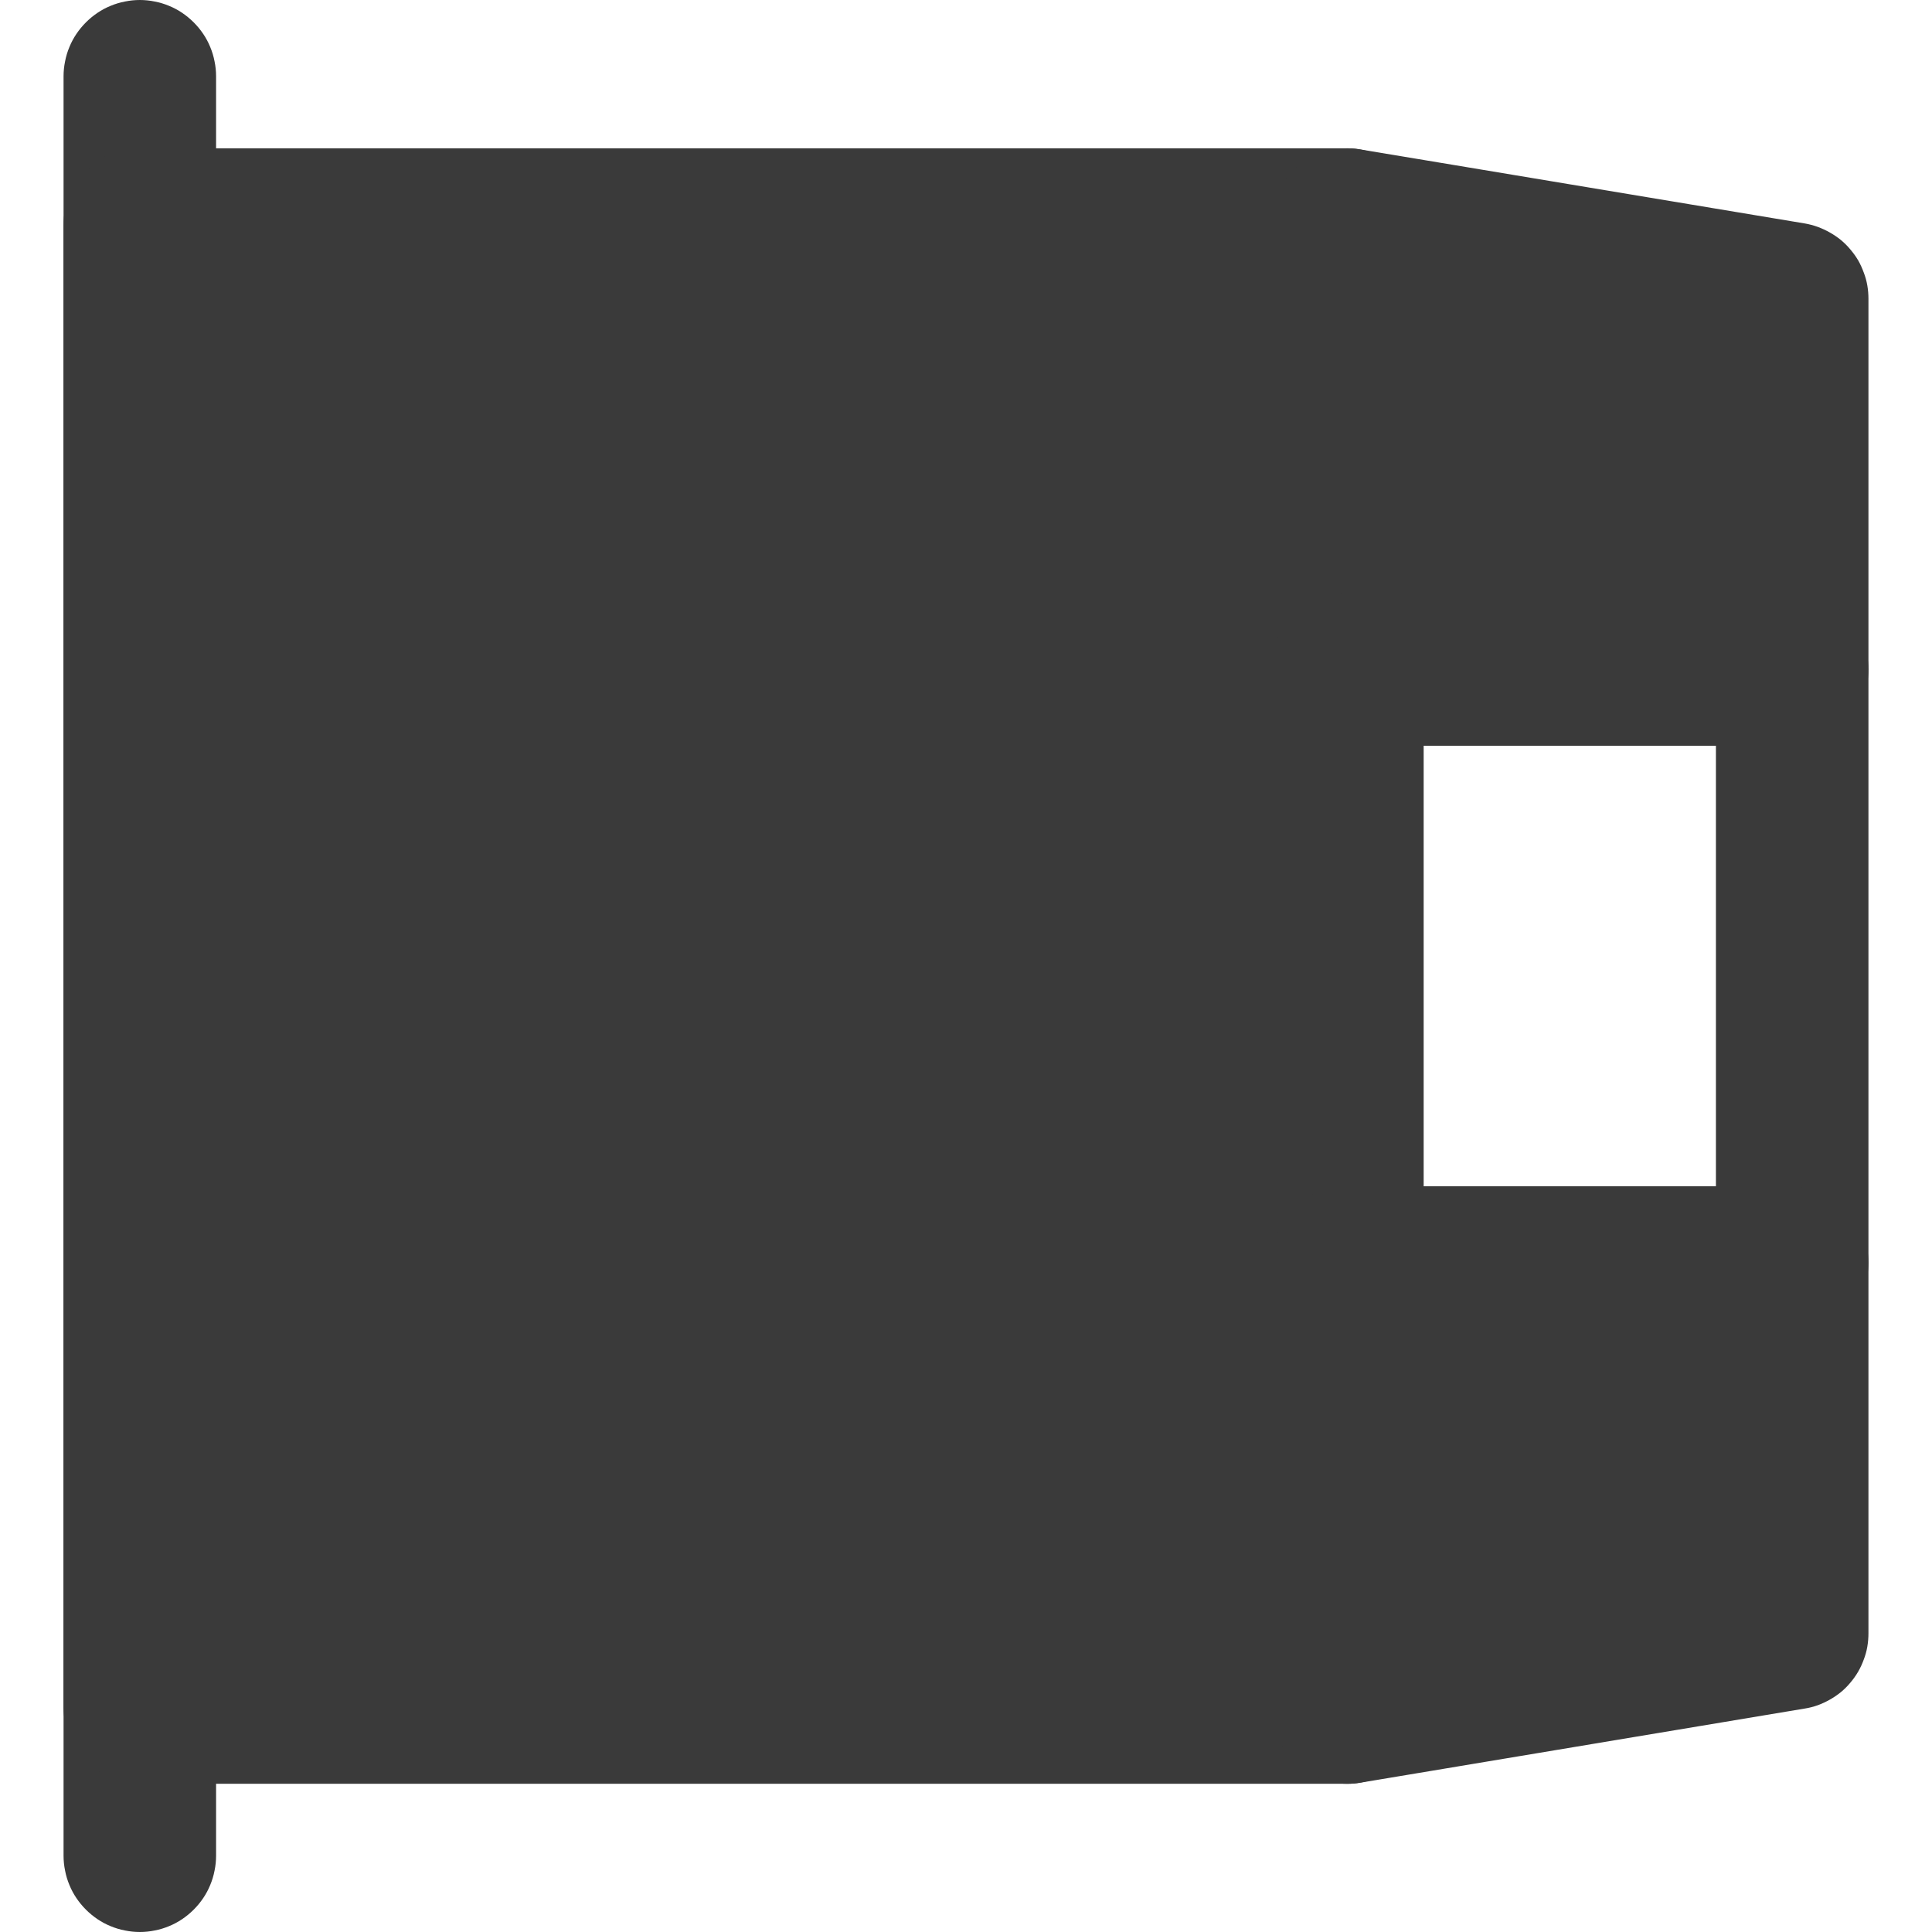
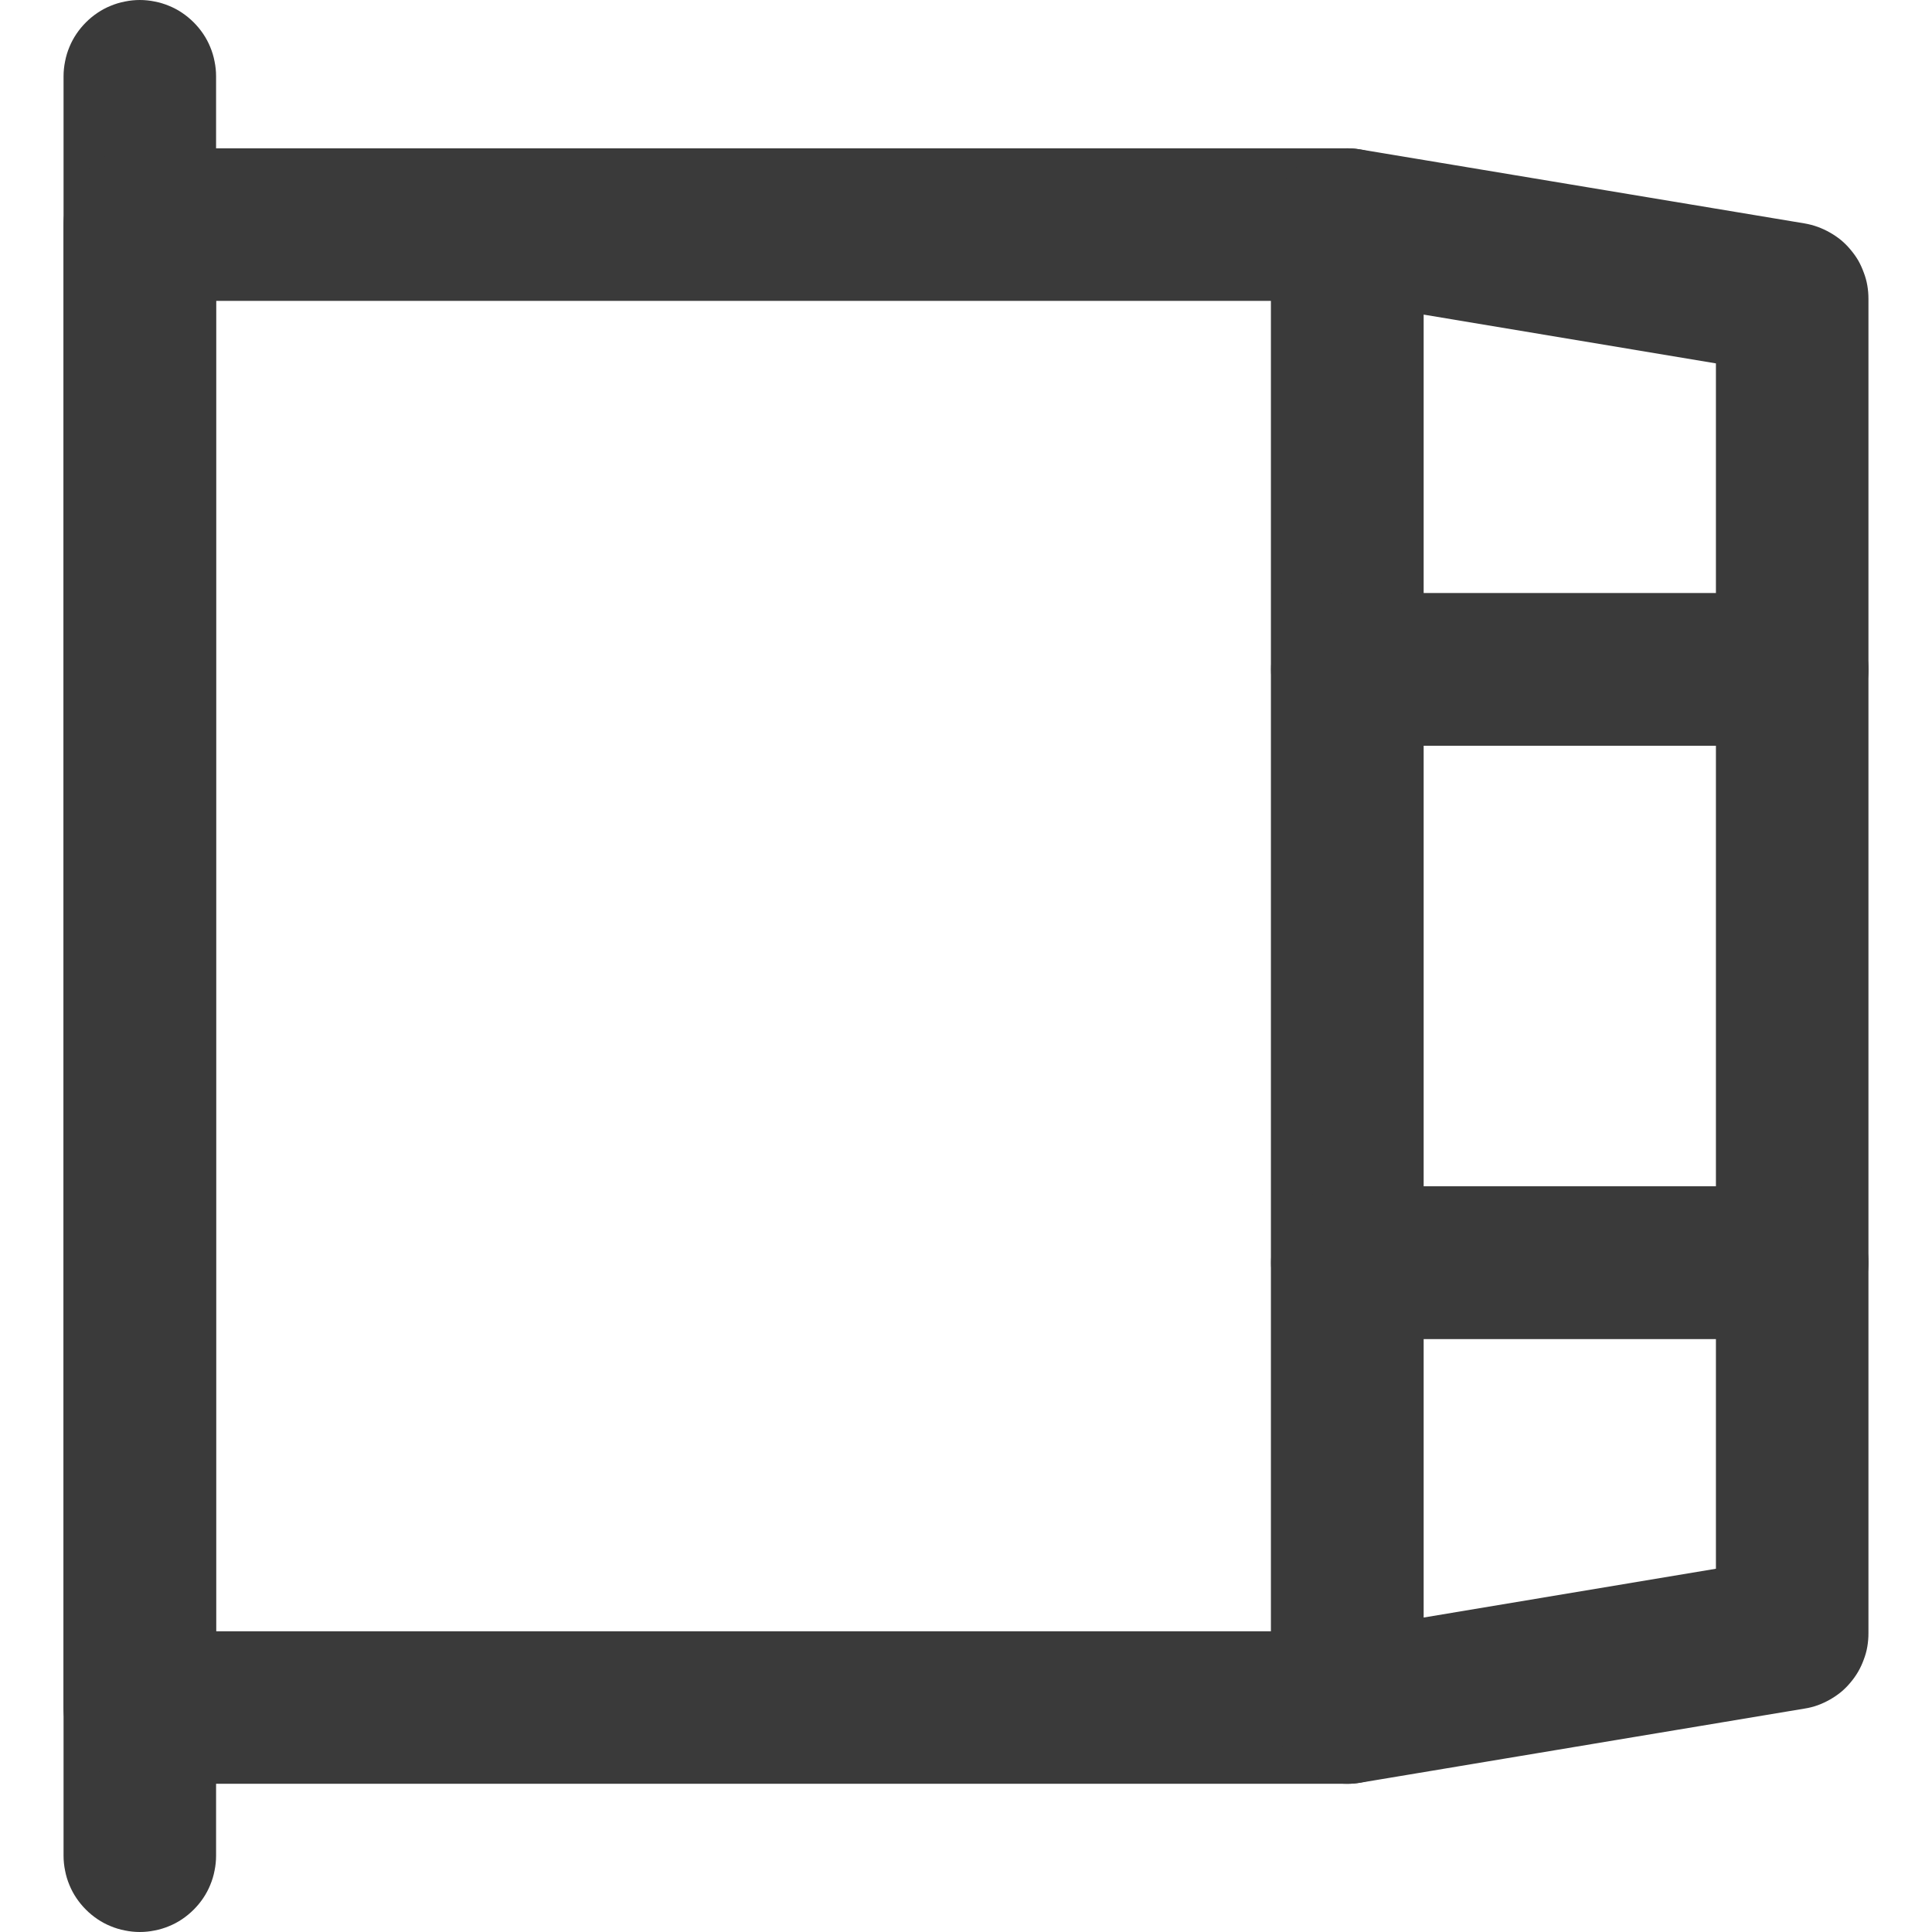
- <svg xmlns="http://www.w3.org/2000/svg" viewBox="-0.6 -0.6 14.2 15.2" width="16" height="16">
+ <svg xmlns="http://www.w3.org/2000/svg" fill-rule="evenodd" clip-rule="evenodd" viewBox="-0.6 -0.6 14.2 15.2" width="16" height="16">
  <path d="M-0.6,0Q-0.6,-0.059,-0.588,-0.117Q-0.577,-0.175,-0.554,-0.23Q-0.532,-0.284,-0.499,-0.333Q-0.466,-0.382,-0.424,-0.424Q-0.382,-0.466,-0.333,-0.499Q-0.284,-0.532,-0.23,-0.554Q-0.175,-0.577,-0.117,-0.588Q-0.059,-0.6,0,-0.6Q0.059,-0.6,0.117,-0.588Q0.175,-0.577,0.23,-0.554Q0.284,-0.532,0.333,-0.499Q0.382,-0.466,0.424,-0.424Q0.466,-0.382,0.499,-0.333Q0.532,-0.284,0.554,-0.23Q0.577,-0.175,0.588,-0.117Q0.6,-0.059,0.6,0L0.6,0L0.6,14L0.6,14Q0.6,14.059,0.588,14.117Q0.577,14.175,0.554,14.23Q0.532,14.284,0.499,14.333Q0.466,14.382,0.424,14.424Q0.382,14.466,0.333,14.499Q0.284,14.532,0.23,14.554Q0.175,14.577,0.117,14.588Q0.059,14.6,0,14.6Q-0.059,14.6,-0.117,14.588Q-0.175,14.577,-0.23,14.554Q-0.284,14.532,-0.333,14.499Q-0.382,14.466,-0.424,14.424Q-0.466,14.382,-0.499,14.333Q-0.532,14.284,-0.554,14.23Q-0.577,14.175,-0.588,14.117Q-0.6,14.059,-0.6,14L-0.6,14L-0.6,0L-0.6,0Z" fill="#3A3A3A" />
  <path d="M0,0.567Q-0.059,0.567,-0.117,0.579Q-0.175,0.59,-0.23,0.613Q-0.284,0.635,-0.333,0.668Q-0.382,0.701,-0.424,0.743Q-0.466,0.785,-0.499,0.834Q-0.532,0.883,-0.554,0.937Q-0.577,0.992,-0.588,1.05Q-0.6,1.108,-0.6,1.167L-0.6,12.834Q-0.6,12.893,-0.588,12.951Q-0.577,13.009,-0.554,13.064Q-0.532,13.118,-0.499,13.167Q-0.466,13.216,-0.424,13.258Q-0.382,13.3,-0.333,13.333Q-0.284,13.366,-0.23,13.388Q-0.175,13.411,-0.117,13.422Q-0.059,13.434,0,13.434L9.5,13.434Q9.559,13.434,9.617,13.422Q9.675,13.411,9.73,13.388Q9.784,13.365,9.833,13.333Q9.882,13.3,9.924,13.258Q9.966,13.216,9.999,13.167Q10.032,13.118,10.054,13.063Q10.077,13.009,10.088,12.951Q10.1,12.893,10.1,12.834L10.1,1.167Q10.1,1.108,10.088,1.05Q10.077,0.992,10.054,0.937Q10.032,0.883,9.999,0.834Q9.966,0.785,9.924,0.743Q9.882,0.701,9.833,0.668Q9.784,0.635,9.73,0.613Q9.675,0.59,9.617,0.579Q9.559,0.567,9.5,0.567L0,0.567Z M0.6,1.767L0.6,12.234L8.9,12.234L8.9,1.767L0.6,1.767Z" fill="#3A3A3A" />
  <path d="M8.908,1.068Q8.9,1.117,8.9,1.167L8.9,4.667Q8.9,4.726,8.912,4.784Q8.923,4.842,8.946,4.897Q8.968,4.951,9.001,5Q9.034,5.049,9.076,5.091Q9.118,5.133,9.167,5.166Q9.216,5.199,9.27,5.221Q9.325,5.244,9.383,5.255Q9.441,5.267,9.5,5.267L13,5.267Q13.059,5.267,13.117,5.255Q13.175,5.244,13.23,5.221Q13.284,5.199,13.333,5.166Q13.382,5.133,13.424,5.091Q13.466,5.049,13.499,5Q13.532,4.951,13.554,4.897Q13.577,4.842,13.588,4.784Q13.6,4.726,13.6,4.667L13.6,1.75Q13.6,1.697,13.591,1.645Q13.582,1.593,13.563,1.544Q13.545,1.494,13.519,1.448Q13.492,1.403,13.458,1.363Q13.424,1.322,13.383,1.288Q13.342,1.255,13.296,1.229Q13.25,1.203,13.201,1.185Q13.151,1.167,13.099,1.158L9.599,0.575Q9.481,0.556,9.365,0.582Q9.248,0.609,9.151,0.679Q9.054,0.748,8.991,0.849Q8.928,0.951,8.908,1.068Z M10.1,1.875L10.1,4.067L12.4,4.067L12.4,2.259L10.1,1.875Z" fill="#3A3A3A" />
  <path d="M8.9,9.334L8.9,4.667Q8.9,4.608,8.912,4.55Q8.923,4.492,8.946,4.437Q8.968,4.383,9.001,4.334Q9.034,4.285,9.076,4.243Q9.118,4.201,9.167,4.168Q9.216,4.135,9.27,4.113Q9.325,4.09,9.383,4.079Q9.441,4.067,9.5,4.067L13,4.067Q13.059,4.067,13.117,4.079Q13.175,4.09,13.23,4.113Q13.284,4.135,13.333,4.168Q13.382,4.201,13.424,4.243Q13.466,4.285,13.499,4.334Q13.532,4.383,13.554,4.437Q13.577,4.492,13.588,4.55Q13.6,4.608,13.6,4.667L13.6,9.334Q13.6,9.393,13.588,9.451Q13.577,9.509,13.554,9.563Q13.532,9.618,13.499,9.667Q13.466,9.716,13.424,9.758Q13.382,9.8,13.333,9.833Q13.284,9.865,13.23,9.888Q13.175,9.911,13.117,9.922Q13.059,9.934,13,9.934L9.5,9.934Q9.441,9.934,9.383,9.922Q9.325,9.911,9.27,9.888Q9.216,9.865,9.167,9.833Q9.118,9.8,9.076,9.758Q9.034,9.716,9.001,9.667Q8.968,9.618,8.946,9.563Q8.923,9.509,8.912,9.451Q8.9,9.393,8.9,9.334Z M12.4,5.267L10.1,5.267L10.1,8.734L12.4,8.734L12.4,5.267Z" fill="#3A3A3A" />
  <path d="M9.5,8.734Q9.441,8.734,9.383,8.746Q9.325,8.757,9.27,8.78Q9.216,8.802,9.167,8.835Q9.118,8.868,9.076,8.91Q9.034,8.952,9.001,9.001Q8.968,9.05,8.946,9.104Q8.923,9.159,8.912,9.217Q8.9,9.275,8.9,9.334L8.9,12.834Q8.9,12.893,8.912,12.951Q8.923,13.009,8.946,13.064Q8.968,13.118,9.001,13.167Q9.034,13.216,9.076,13.258Q9.118,13.3,9.167,13.333Q9.216,13.366,9.27,13.388Q9.325,13.411,9.383,13.422Q9.441,13.434,9.5,13.434Q9.55,13.434,9.599,13.426L13.099,12.842Q13.151,12.834,13.201,12.816Q13.25,12.798,13.296,12.772Q13.342,12.746,13.383,12.713Q13.424,12.679,13.458,12.638Q13.492,12.598,13.519,12.552Q13.545,12.507,13.563,12.457Q13.582,12.408,13.591,12.356Q13.6,12.303,13.6,12.251L13.6,9.334Q13.6,9.275,13.588,9.217Q13.577,9.159,13.554,9.104Q13.532,9.05,13.499,9.001Q13.466,8.952,13.424,8.91Q13.382,8.868,13.333,8.835Q13.284,8.802,13.23,8.78Q13.175,8.757,13.117,8.746Q13.059,8.734,13,8.734L9.5,8.734Z M10.1,9.934L10.1,12.126L12.4,11.742L12.4,9.934L10.1,9.934Z" fill="#3A3A3A" />
</svg>
